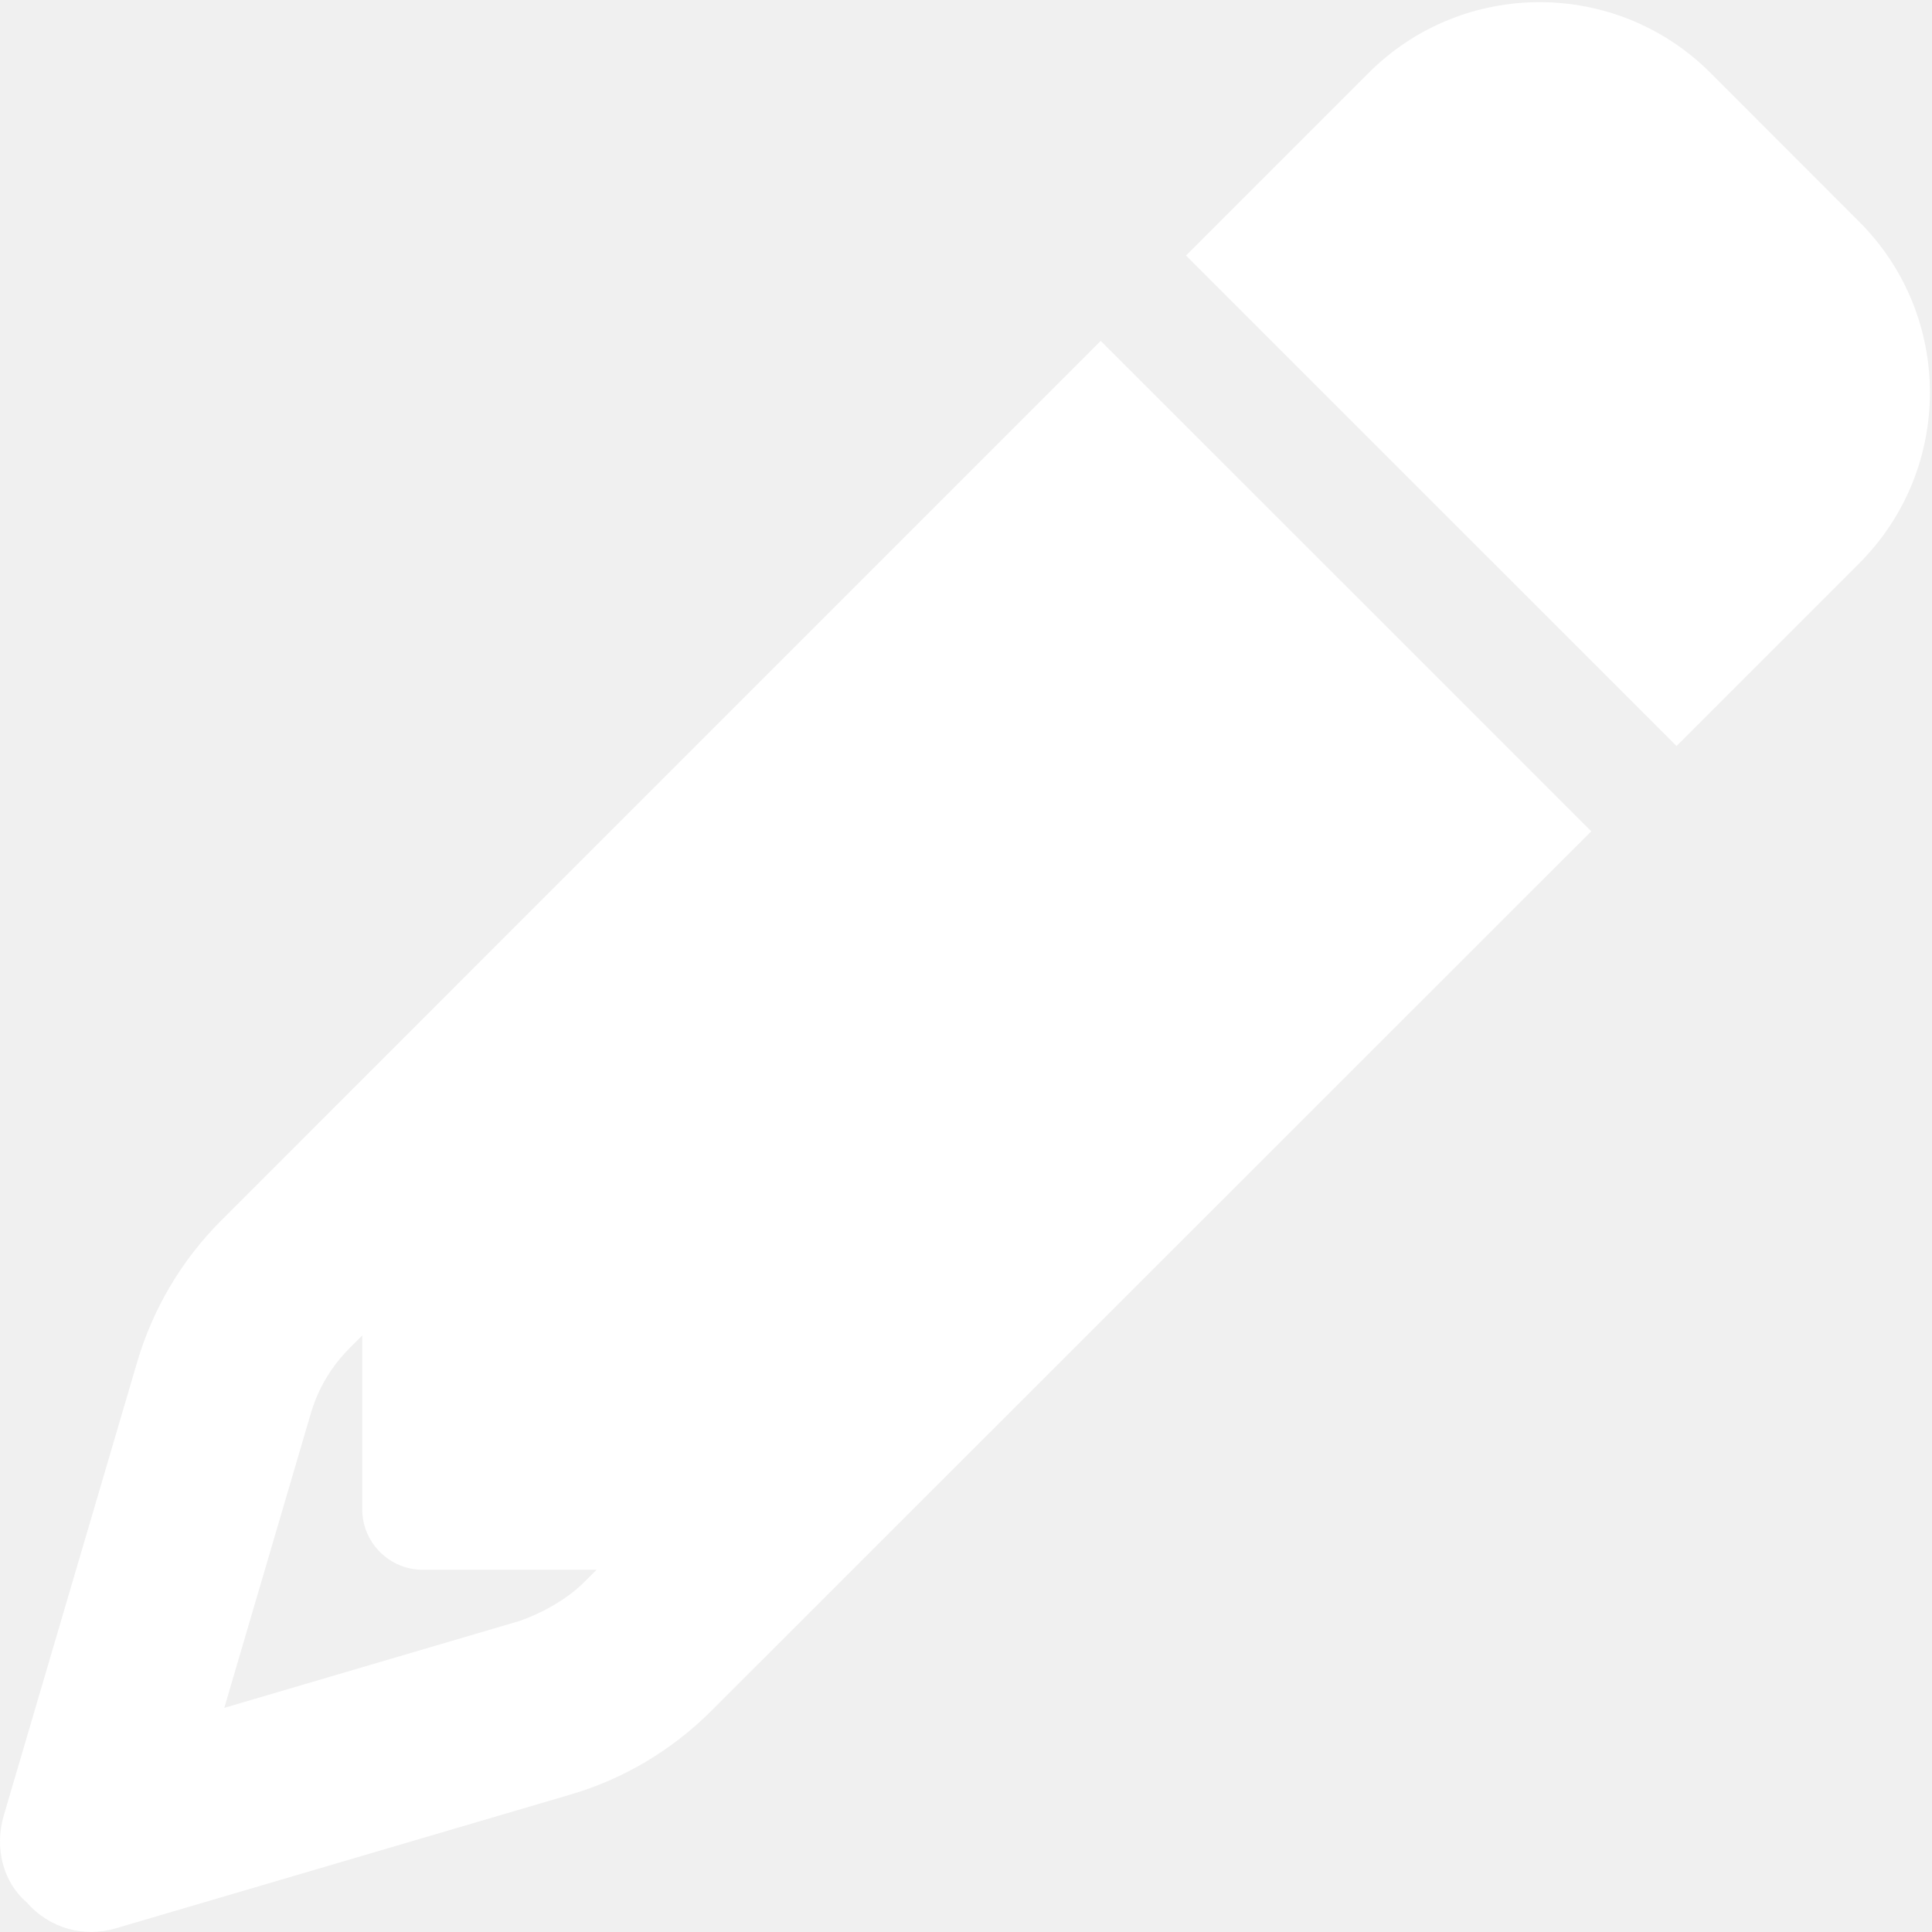
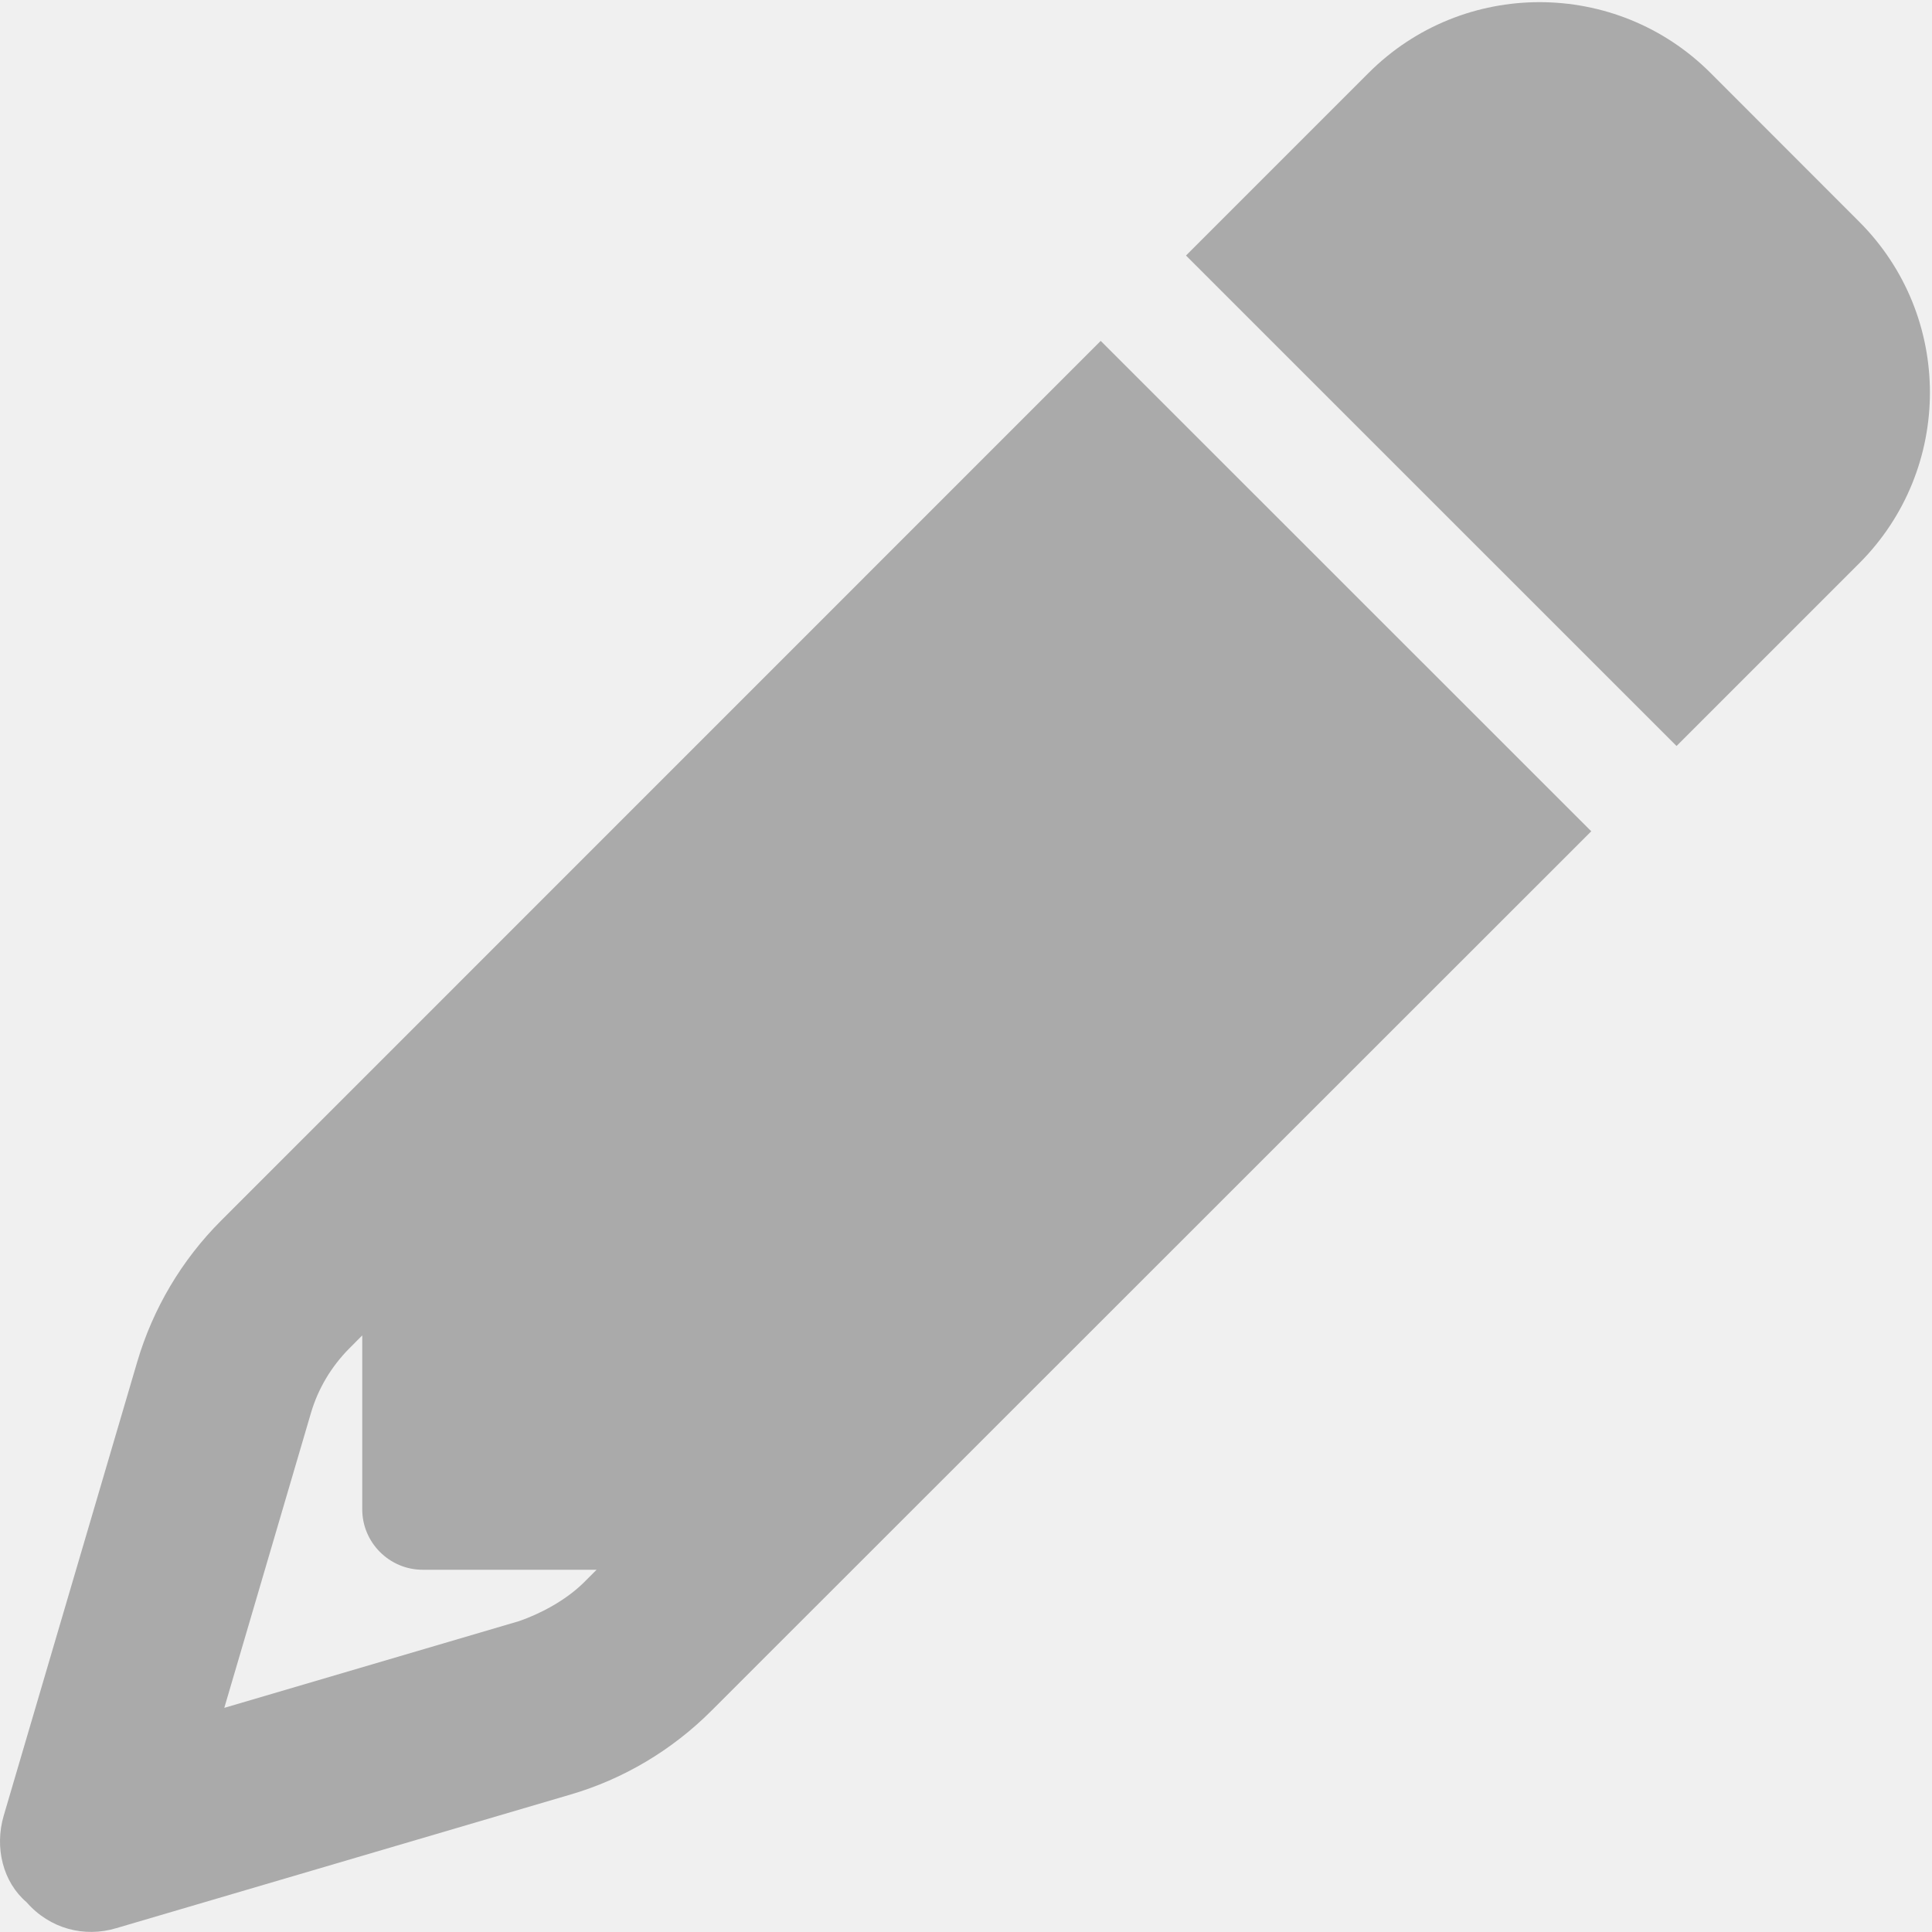
- <svg xmlns="http://www.w3.org/2000/svg" fill="white" viewBox="0 0 512 512">
+ <svg xmlns="http://www.w3.org/2000/svg" fill="rgb(170, 170, 170)" viewBox="0 0 512 512">
  <path d="M421.7 220.3L188.5 453.4L154.6 419.5L158.1 416H112C103.2 416 96 408.8 96 400V353.9L92.51 357.4C87.78 362.2 84.31 368 82.42 374.4L59.44 452.6L137.6 429.6C143.1 427.7 149.8 424.2 154.6 419.5L188.5 453.4C178.1 463.8 165.2 471.5 151.1 475.6L30.77 511C22.35 513.5 13.24 511.2 7.03 504.1C.82 498.8-1.502 489.7 .976 481.2L36.37 360.9C40.53 346.8 48.16 333.9 58.57 323.5L291.7 90.34L421.7 220.3zM492.7 58.75C517.7 83.74 517.7 124.3 492.7 149.3L444.3 197.7L314.3 67.72L362.7 19.32C387.7-5.678 428.3-5.678 453.3 19.32L492.7 58.75z" />
</svg>
